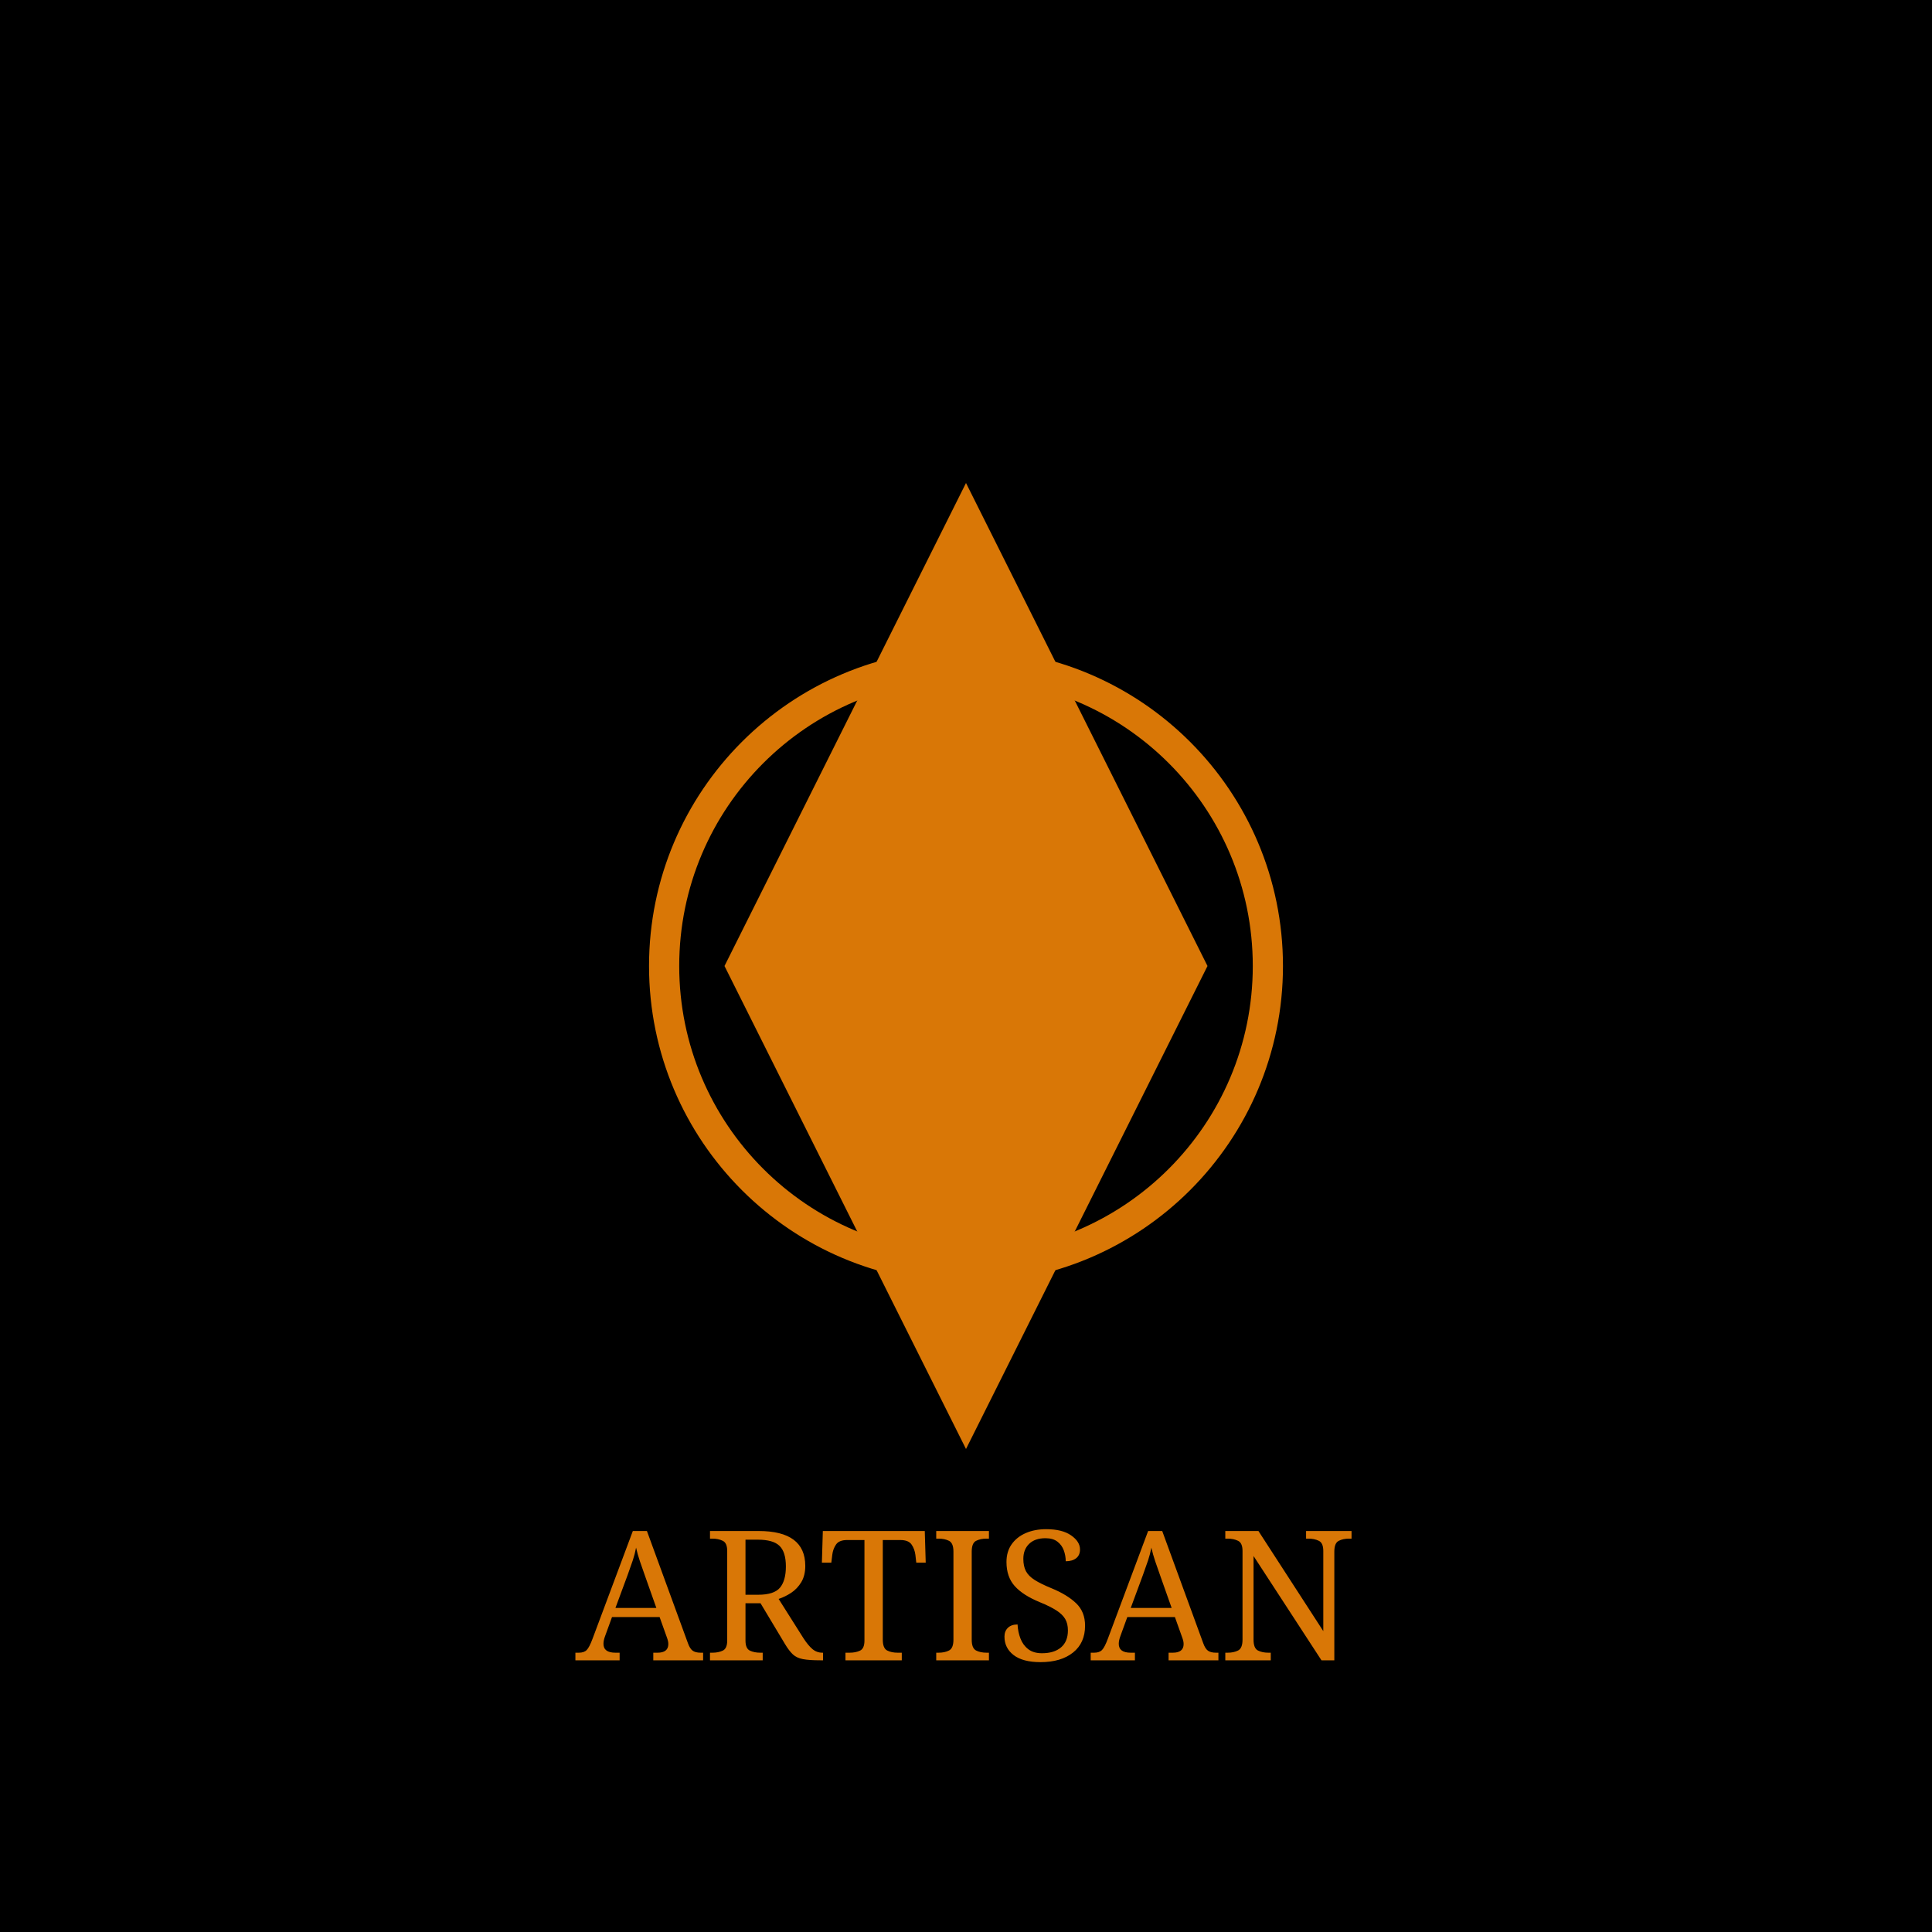
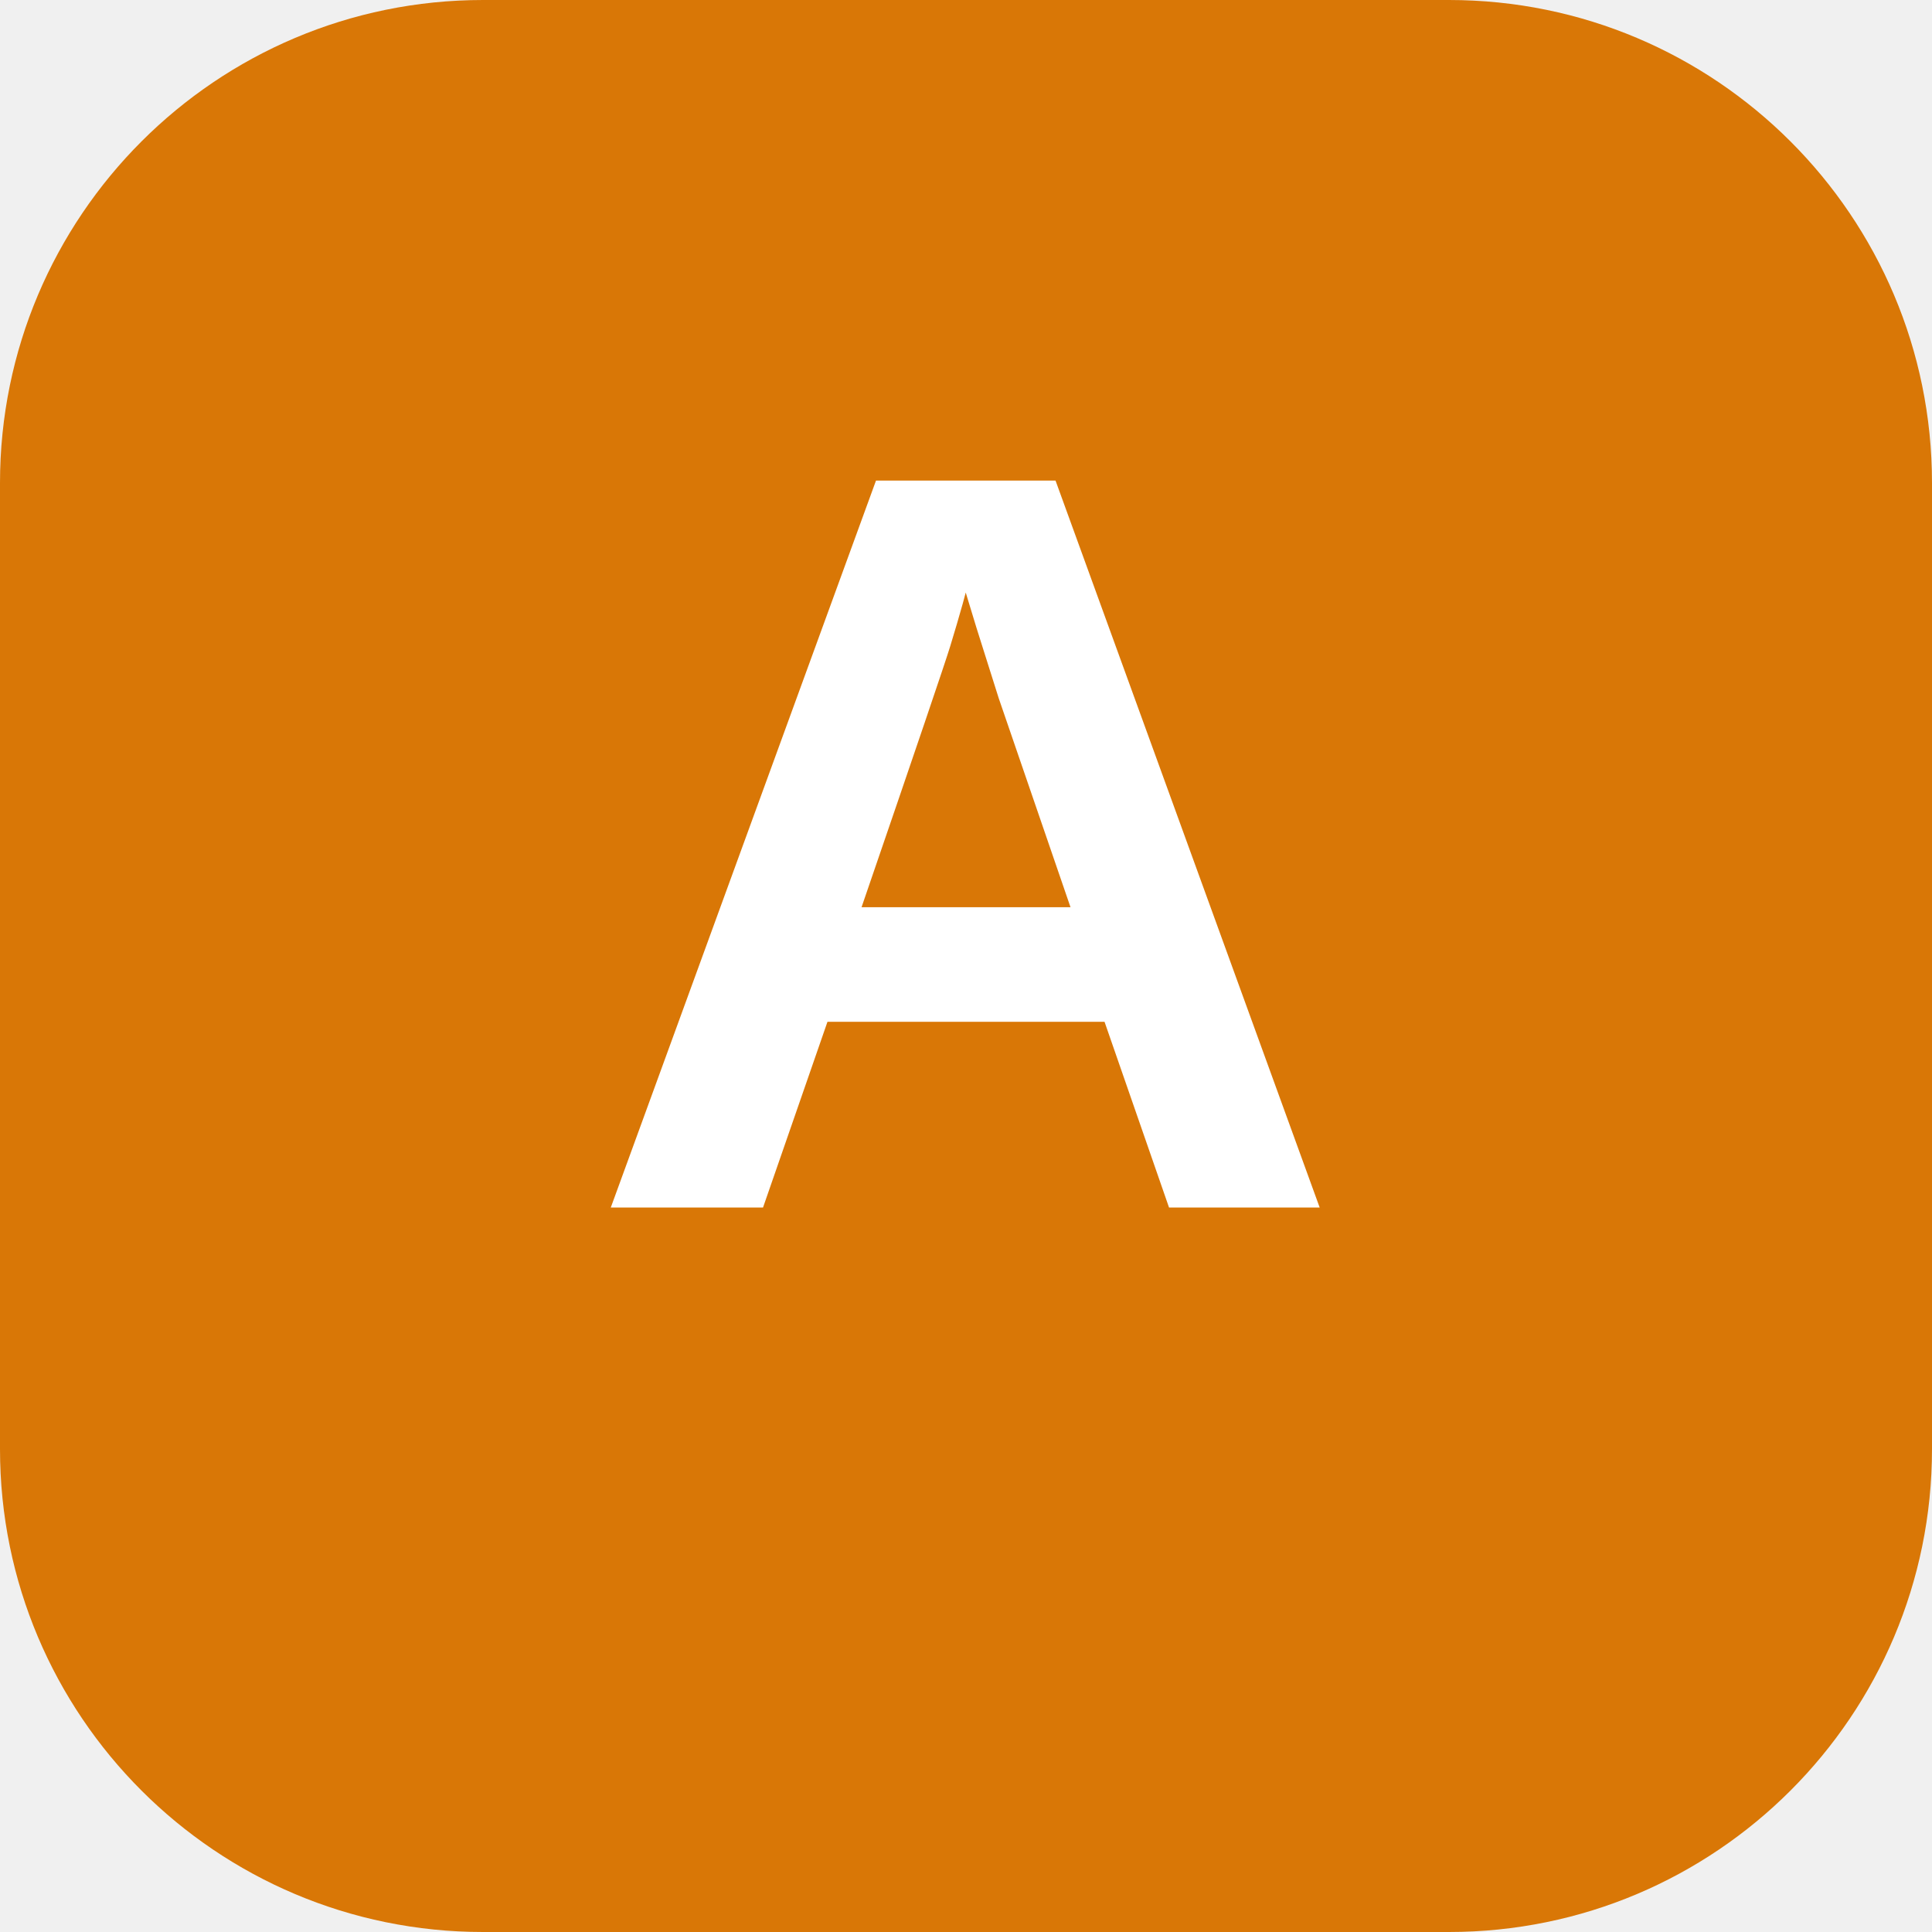
<svg xmlns="http://www.w3.org/2000/svg" width="512" height="512" viewBox="0 0 512 512" fill="none">
-   <rect width="512" height="512" fill="#000000" />
-   <path d="M256 128L320 256L256 384L192 256L256 128Z" fill="#d97706" />
-   <circle cx="256" cy="256" r="80" stroke="#d97706" stroke-width="8" fill="none" />
-   <text x="256" y="440" font-family="serif" font-size="48" fill="#d97706" text-anchor="middle">ARTISAN</text>
+   <rect width="512" height="512" rx="128" fill="#d97706" />
+   <text x="256" y="320" font-family="Arial, sans-serif" font-size="280" font-weight="bold" text-anchor="middle" fill="white">A</text>
</svg>
